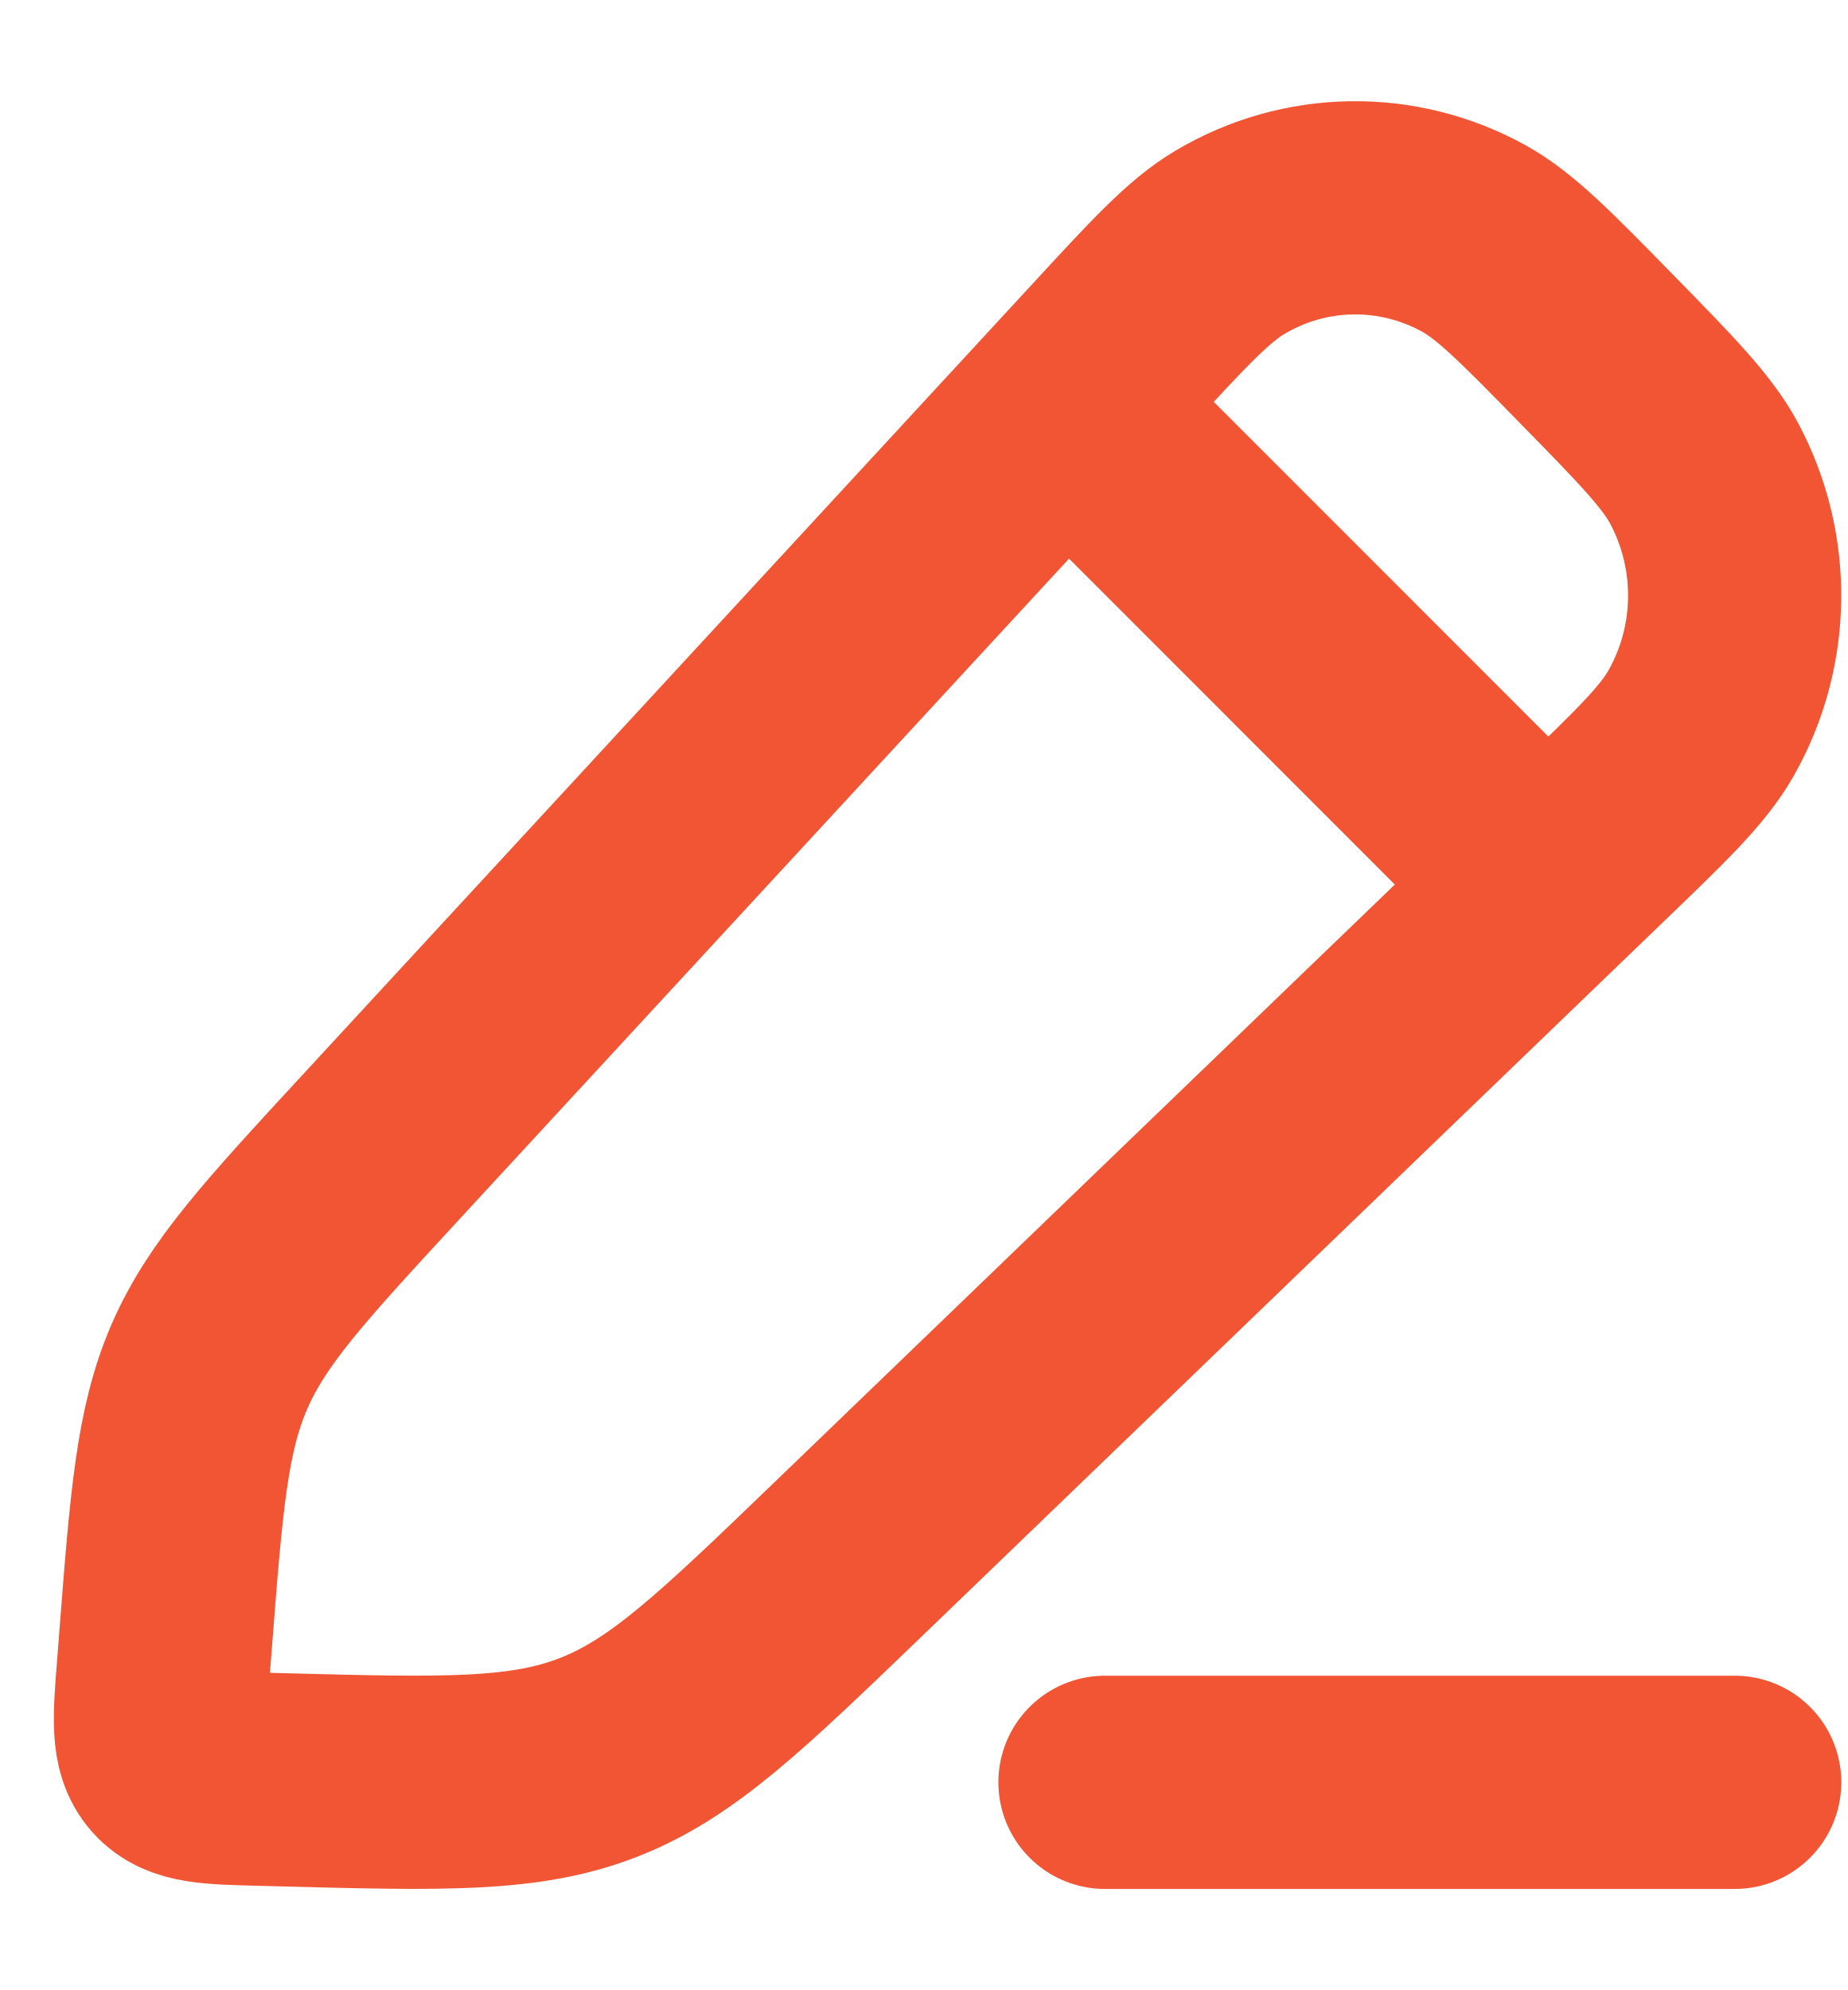
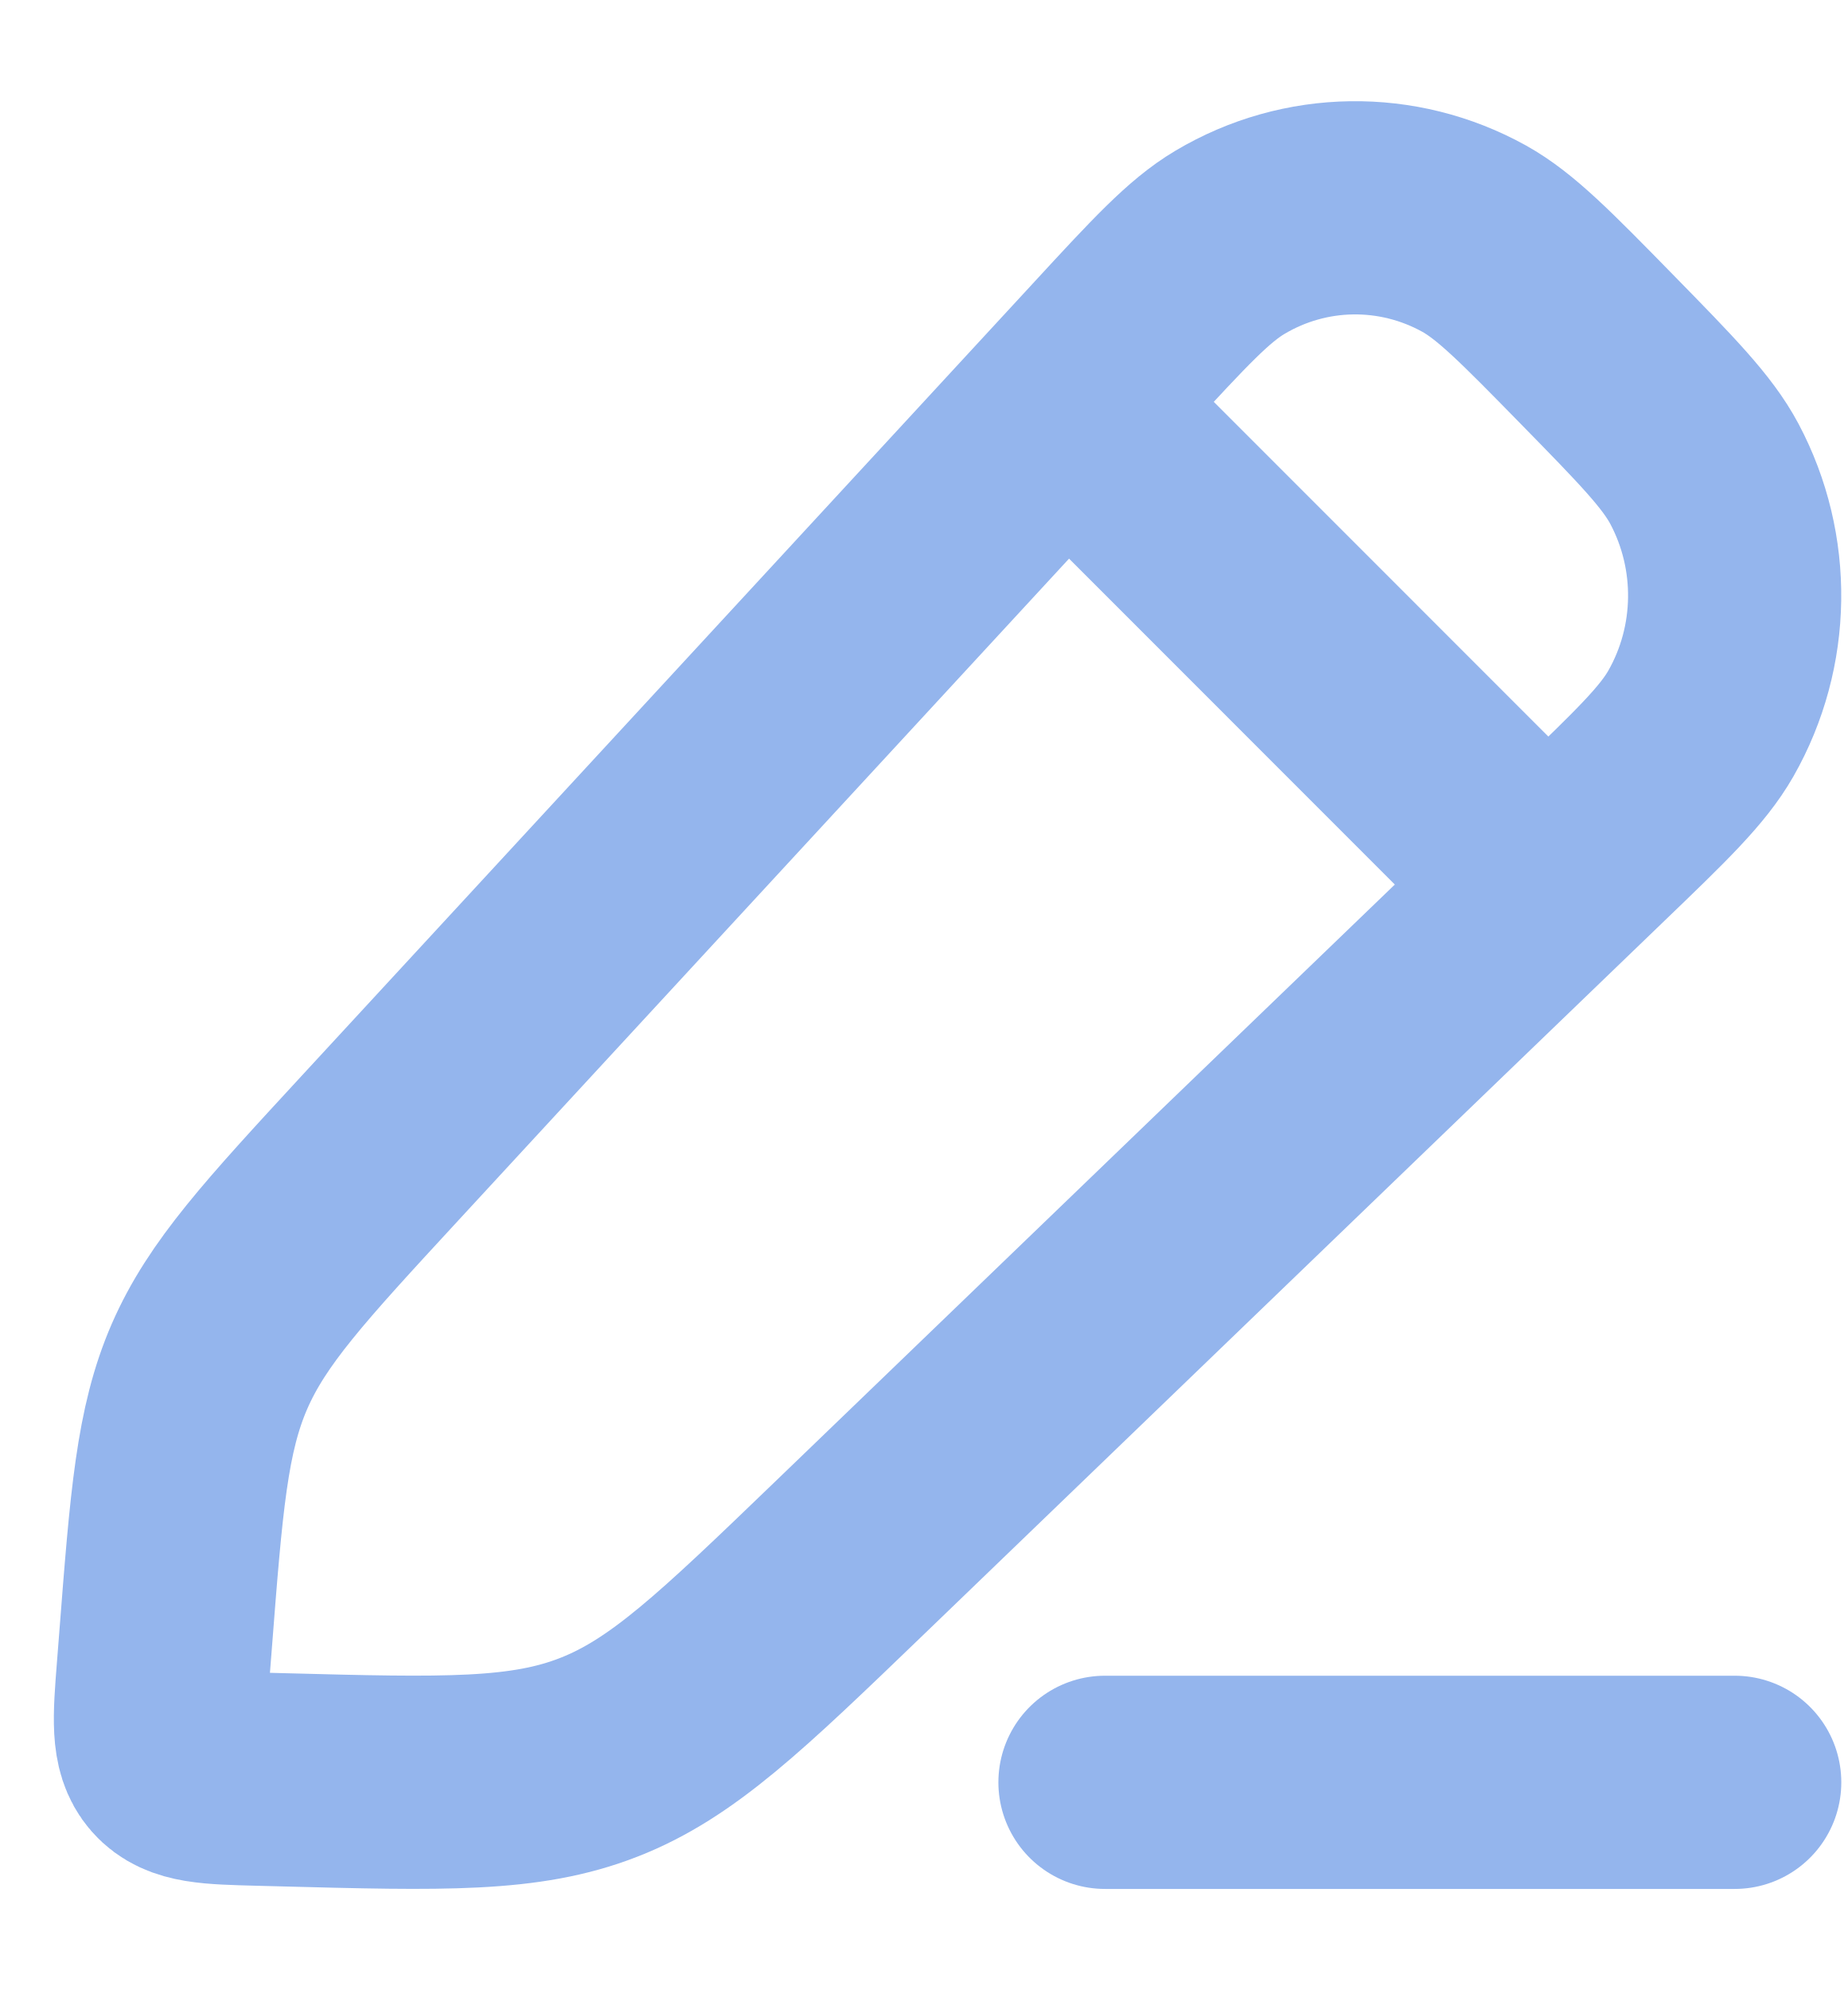
<svg xmlns="http://www.w3.org/2000/svg" width="13" height="14" viewBox="0 0 13 14" fill="none">
-   <path d="M7.816 2.506C8.228 2.059 8.435 1.835 8.654 1.705C9.183 1.39 9.835 1.381 10.373 1.679C10.595 1.803 10.808 2.02 11.234 2.455C11.659 2.889 11.872 3.107 11.993 3.334C12.285 3.884 12.276 4.549 11.968 5.09C11.84 5.314 11.621 5.525 11.183 5.946L5.975 10.963C5.146 11.761 4.731 12.161 4.213 12.363C3.694 12.566 3.124 12.551 1.985 12.521L1.83 12.517C1.483 12.508 1.309 12.504 1.208 12.389C1.108 12.275 1.121 12.098 1.149 11.744L1.164 11.553C1.241 10.558 1.28 10.06 1.474 9.613C1.669 9.166 2.004 8.803 2.674 8.077L7.816 2.506Z" stroke="#F25533" stroke-width="1.5" stroke-linejoin="round" />
-   <path d="M7.222 2.569L11.098 6.446" stroke="#F25533" stroke-width="1.5" stroke-linejoin="round" />
-   <path d="M7.775 12.539L12.206 12.539" stroke="#F25533" stroke-width="1.5" stroke-linecap="round" stroke-linejoin="round" />
+   <path d="M7.816 2.506C8.228 2.059 8.435 1.835 8.654 1.705C9.183 1.39 9.835 1.381 10.373 1.679C10.595 1.803 10.808 2.02 11.234 2.455C11.659 2.889 11.872 3.107 11.993 3.334C12.285 3.884 12.276 4.549 11.968 5.09C11.84 5.314 11.621 5.525 11.183 5.946L5.975 10.963C5.146 11.761 4.731 12.161 4.213 12.363C3.694 12.566 3.124 12.551 1.985 12.521L1.83 12.517C1.483 12.508 1.309 12.504 1.208 12.389C1.108 12.275 1.121 12.098 1.149 11.744L1.164 11.553C1.241 10.558 1.28 10.06 1.474 9.613C1.669 9.166 2.004 8.803 2.674 8.077L7.816 2.506Z" stroke="#94B5ED" stroke-width="1.5" stroke-linejoin="round" />
+   <path d="M7.222 2.569L11.098 6.446" stroke="#94B5ED" stroke-width="1.5" stroke-linejoin="round" />
+   <path d="M7.775 12.539L12.206 12.539" stroke="#94B5ED" stroke-width="1.5" stroke-linecap="round" stroke-linejoin="round" />
</svg>
